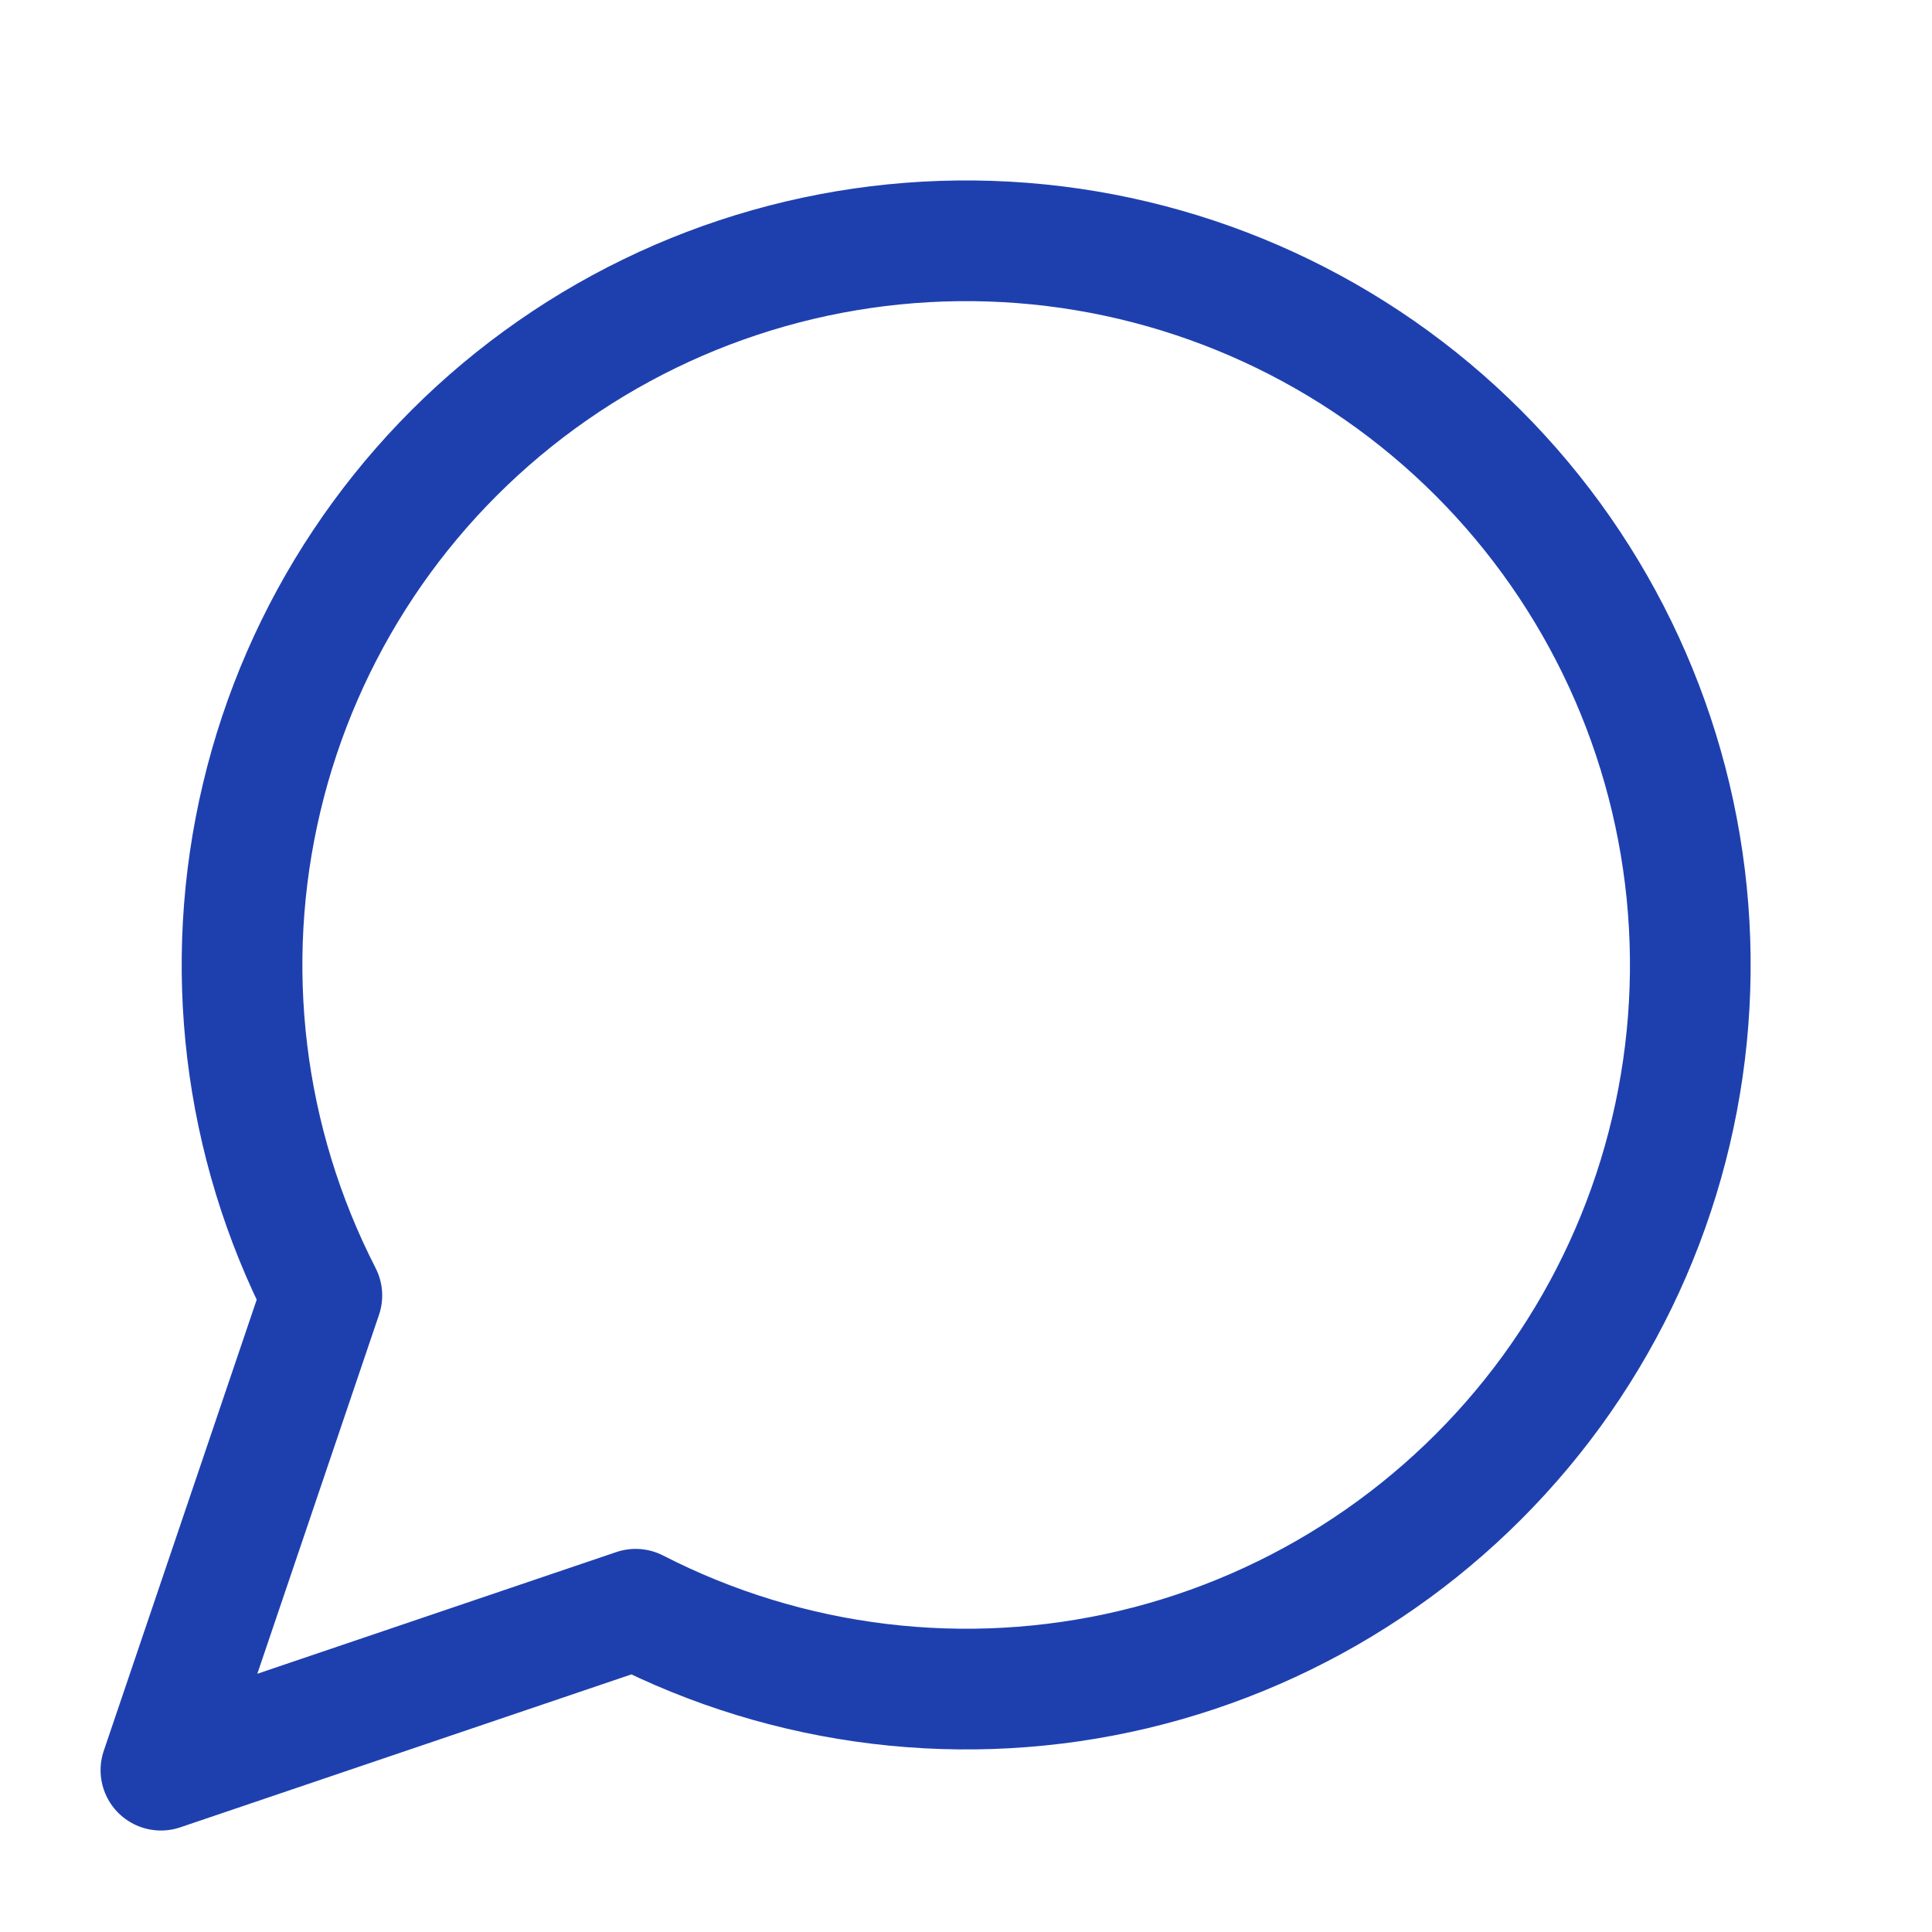
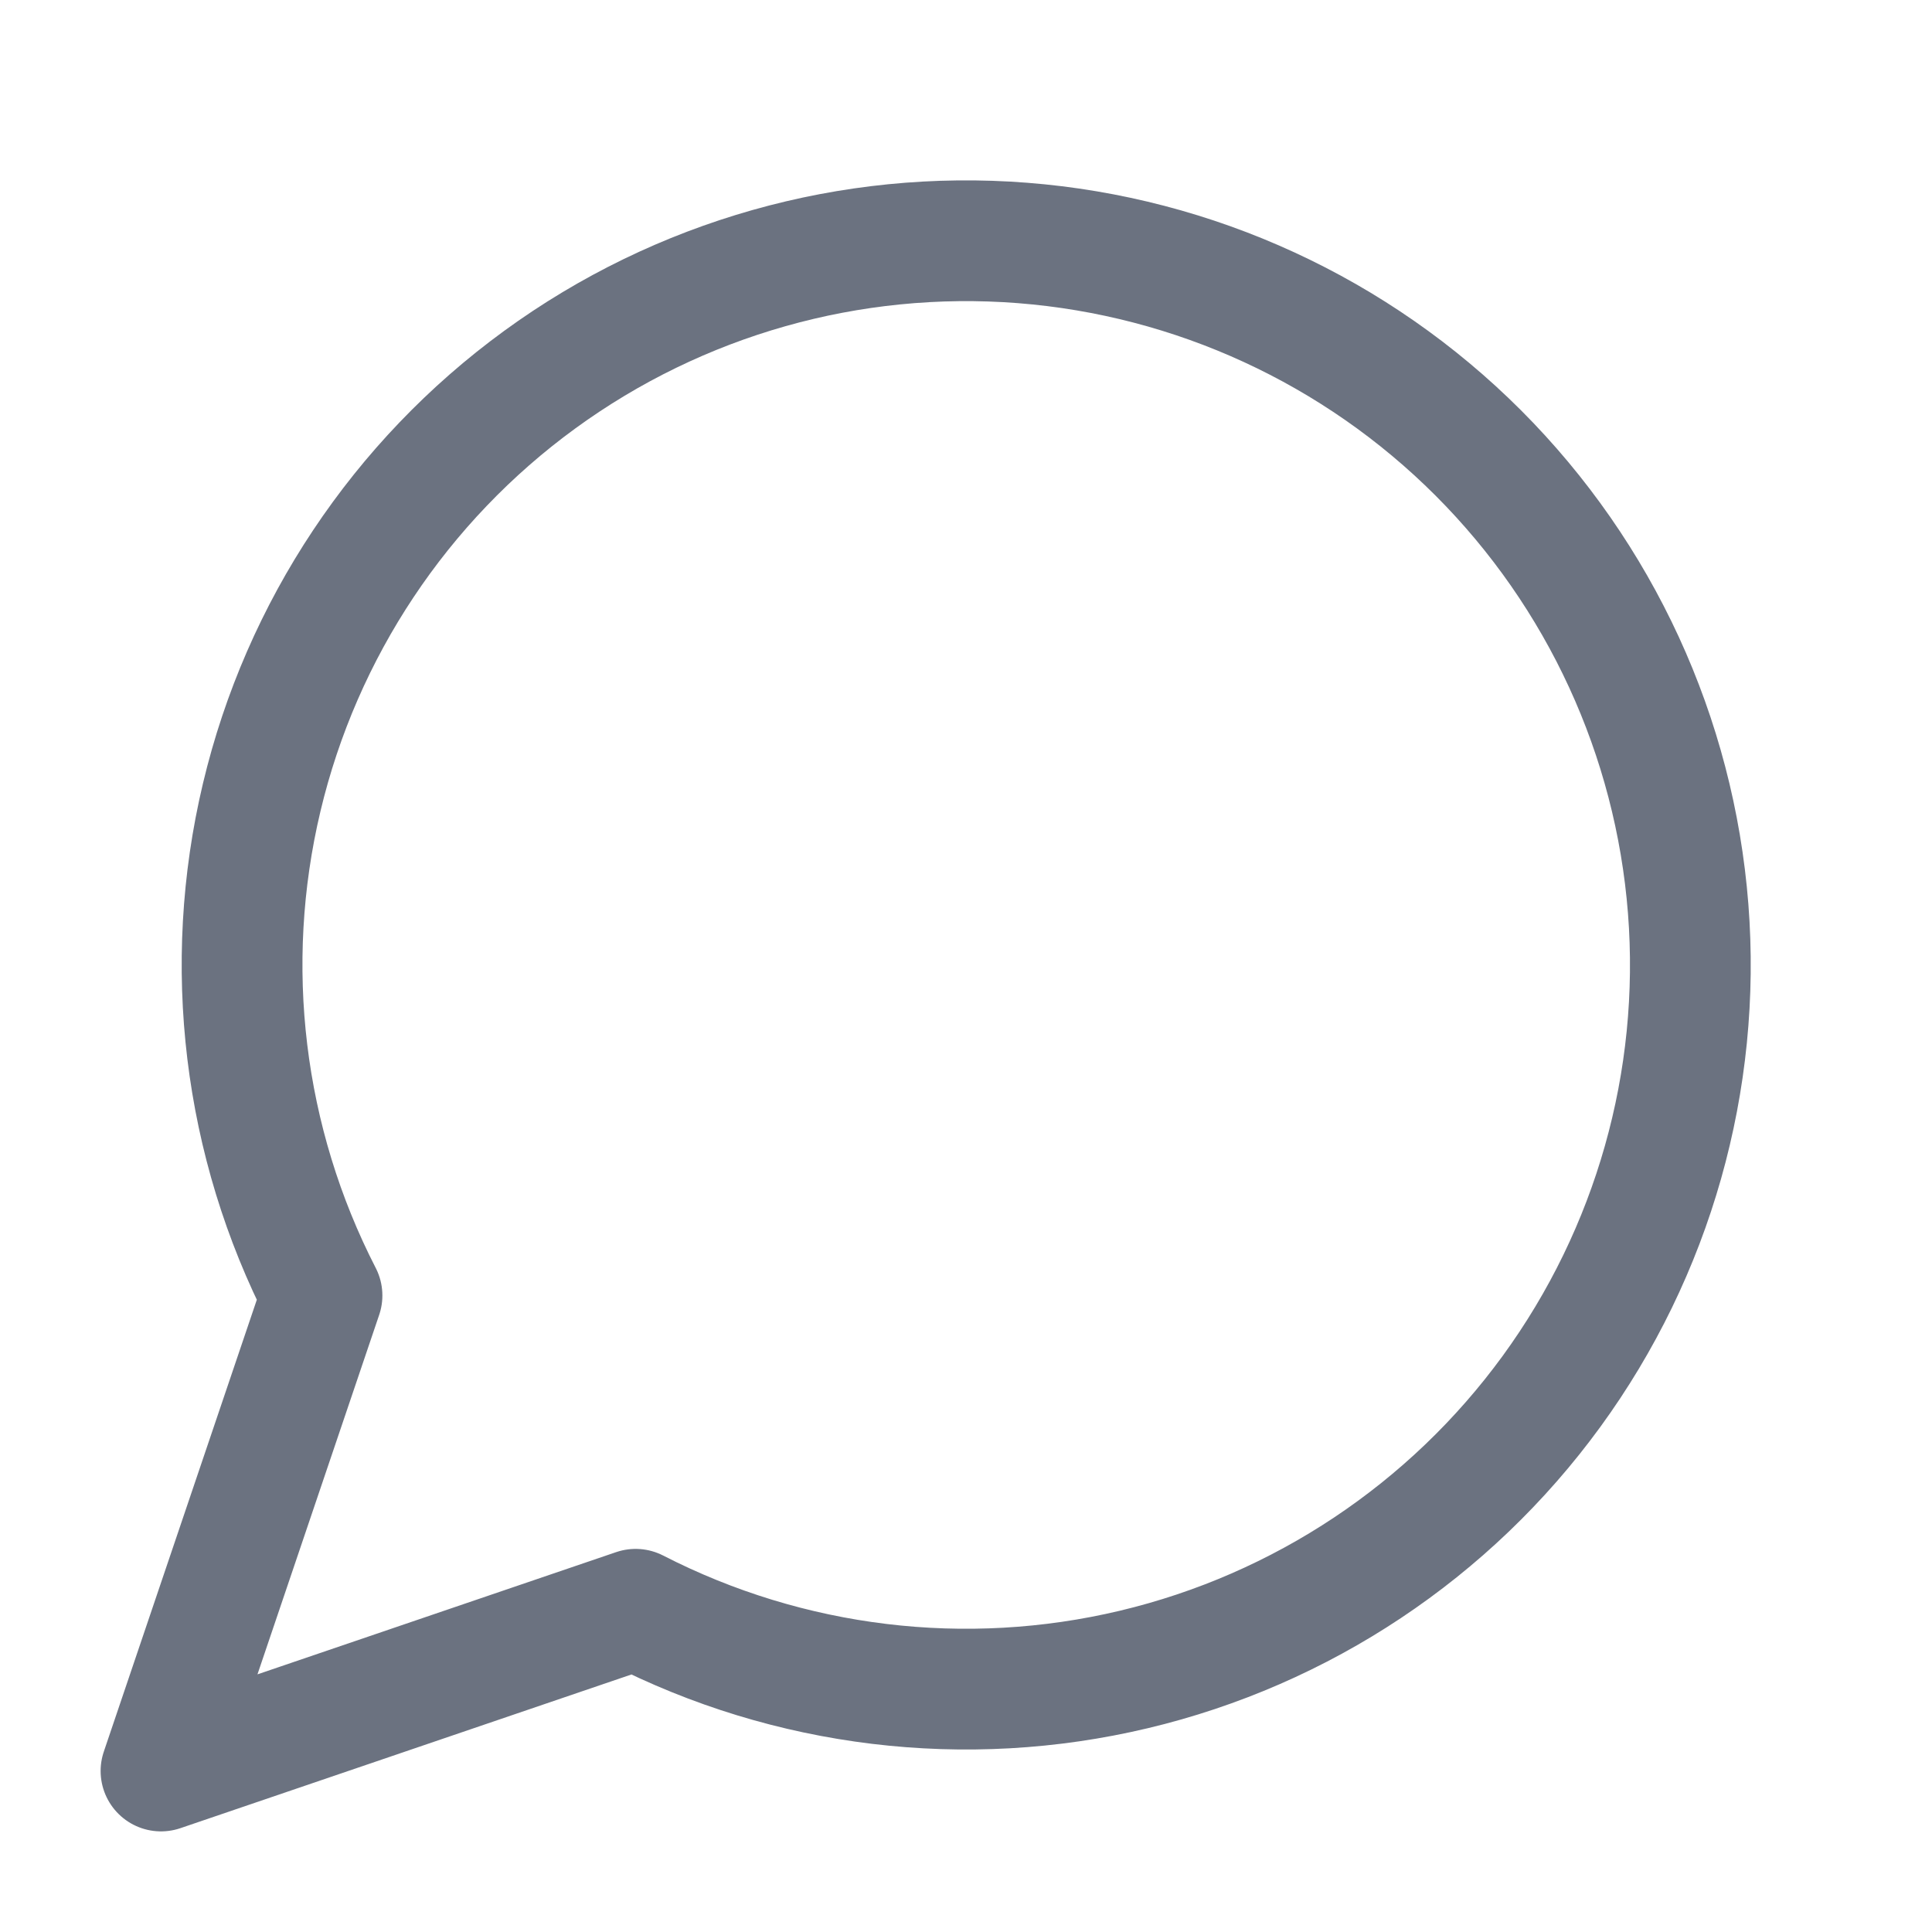
- <svg xmlns="http://www.w3.org/2000/svg" width="17" height="17" viewBox="0 0 17 17" fill="none">
-   <path d="M5.593 14.16C6.944 14.853 8.499 15.041 9.976 14.69C11.454 14.338 12.757 13.47 13.652 12.243C14.546 11.015 14.972 9.509 14.854 7.995C14.736 6.481 14.081 5.059 13.007 3.985C11.933 2.911 10.511 2.256 8.997 2.138C7.483 2.02 5.977 2.446 4.749 3.341C3.522 4.235 2.654 5.538 2.303 7.016C1.951 8.493 2.139 10.047 2.832 11.399L1.416 15.576L5.593 14.16Z" stroke="#1E40AF" stroke-width="1.062" stroke-linecap="round" stroke-linejoin="round" />
+ <svg xmlns="http://www.w3.org/2000/svg" width="24" height="24" viewBox="0 0 24 24" fill="none">
+   <path d="M7.896 19.991C9.804 20.97 11.998 21.235 14.084 20.739C16.17 20.243 18.01 19.018 19.273 17.285C20.536 15.552 21.138 13.425 20.971 11.288C20.804 9.151 19.879 7.143 18.363 5.626C16.847 4.11 14.839 3.185 12.702 3.018C10.565 2.851 8.438 3.453 6.705 4.716C4.972 5.979 3.747 7.819 3.251 9.905C2.755 11.991 3.02 14.185 4 16.093L2 22L7.896 19.991Z" stroke="#6B7280" stroke-width="1.5" stroke-linecap="round" stroke-linejoin="round" />
</svg>
